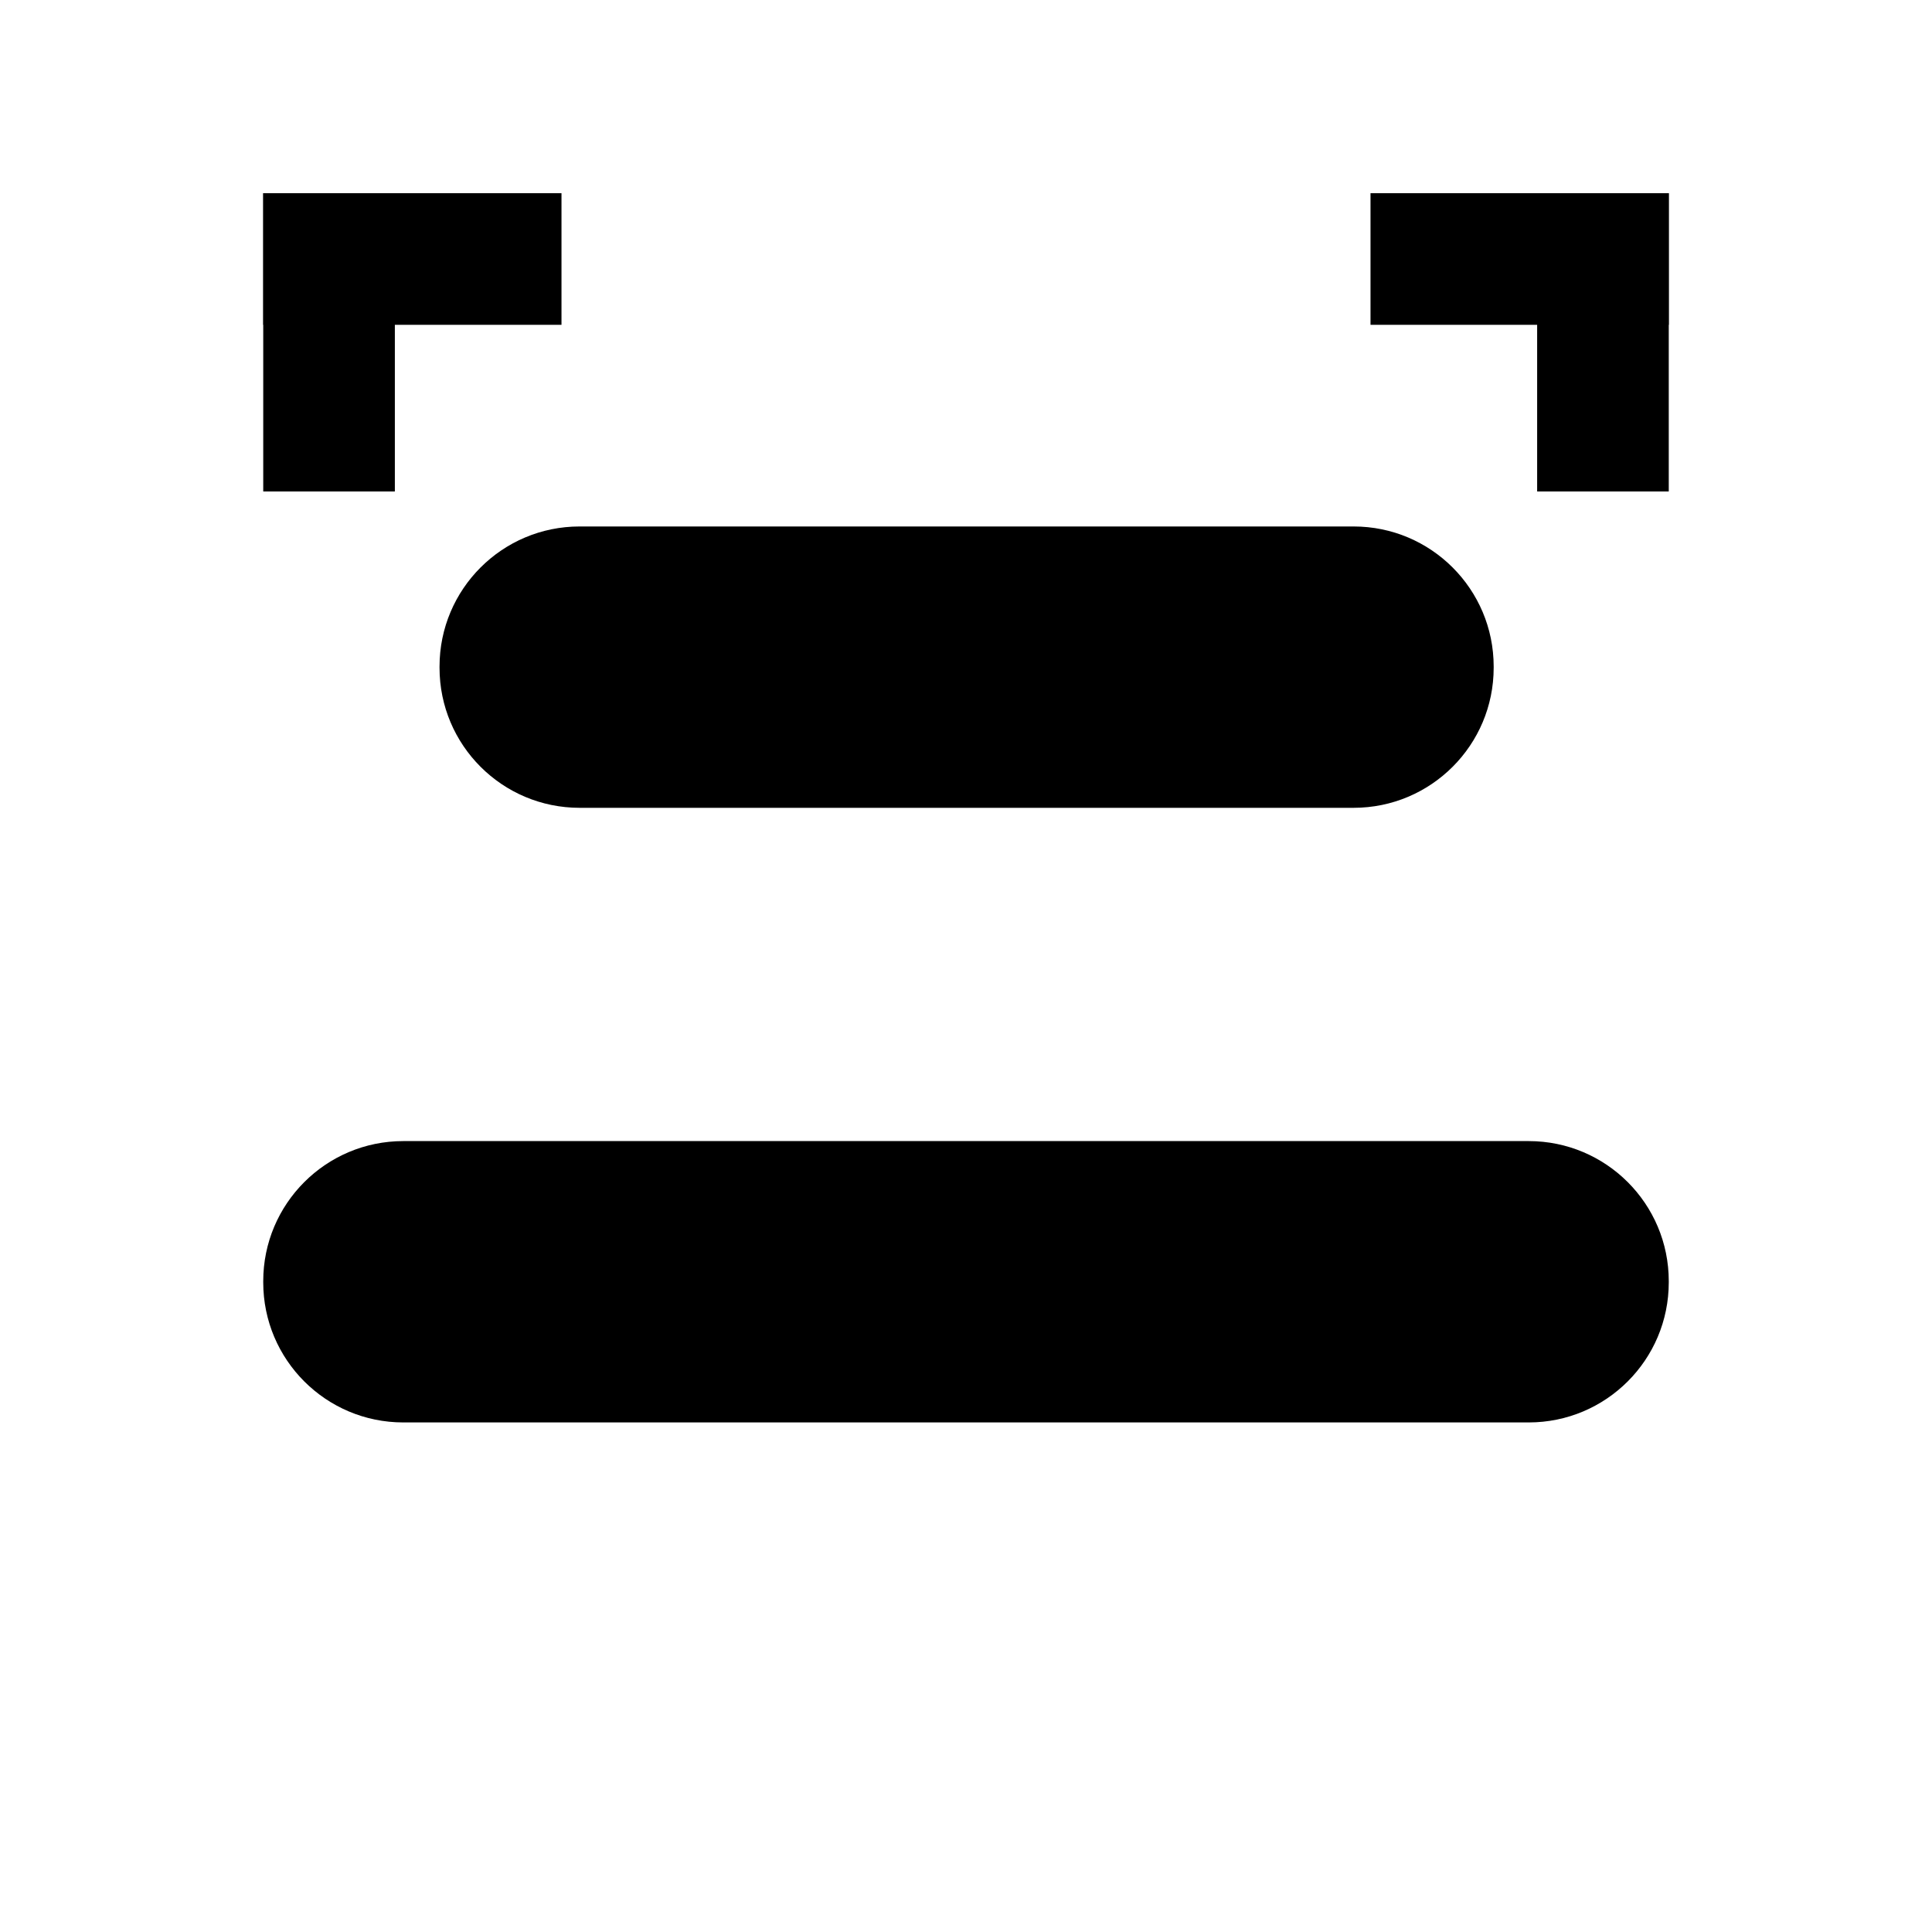
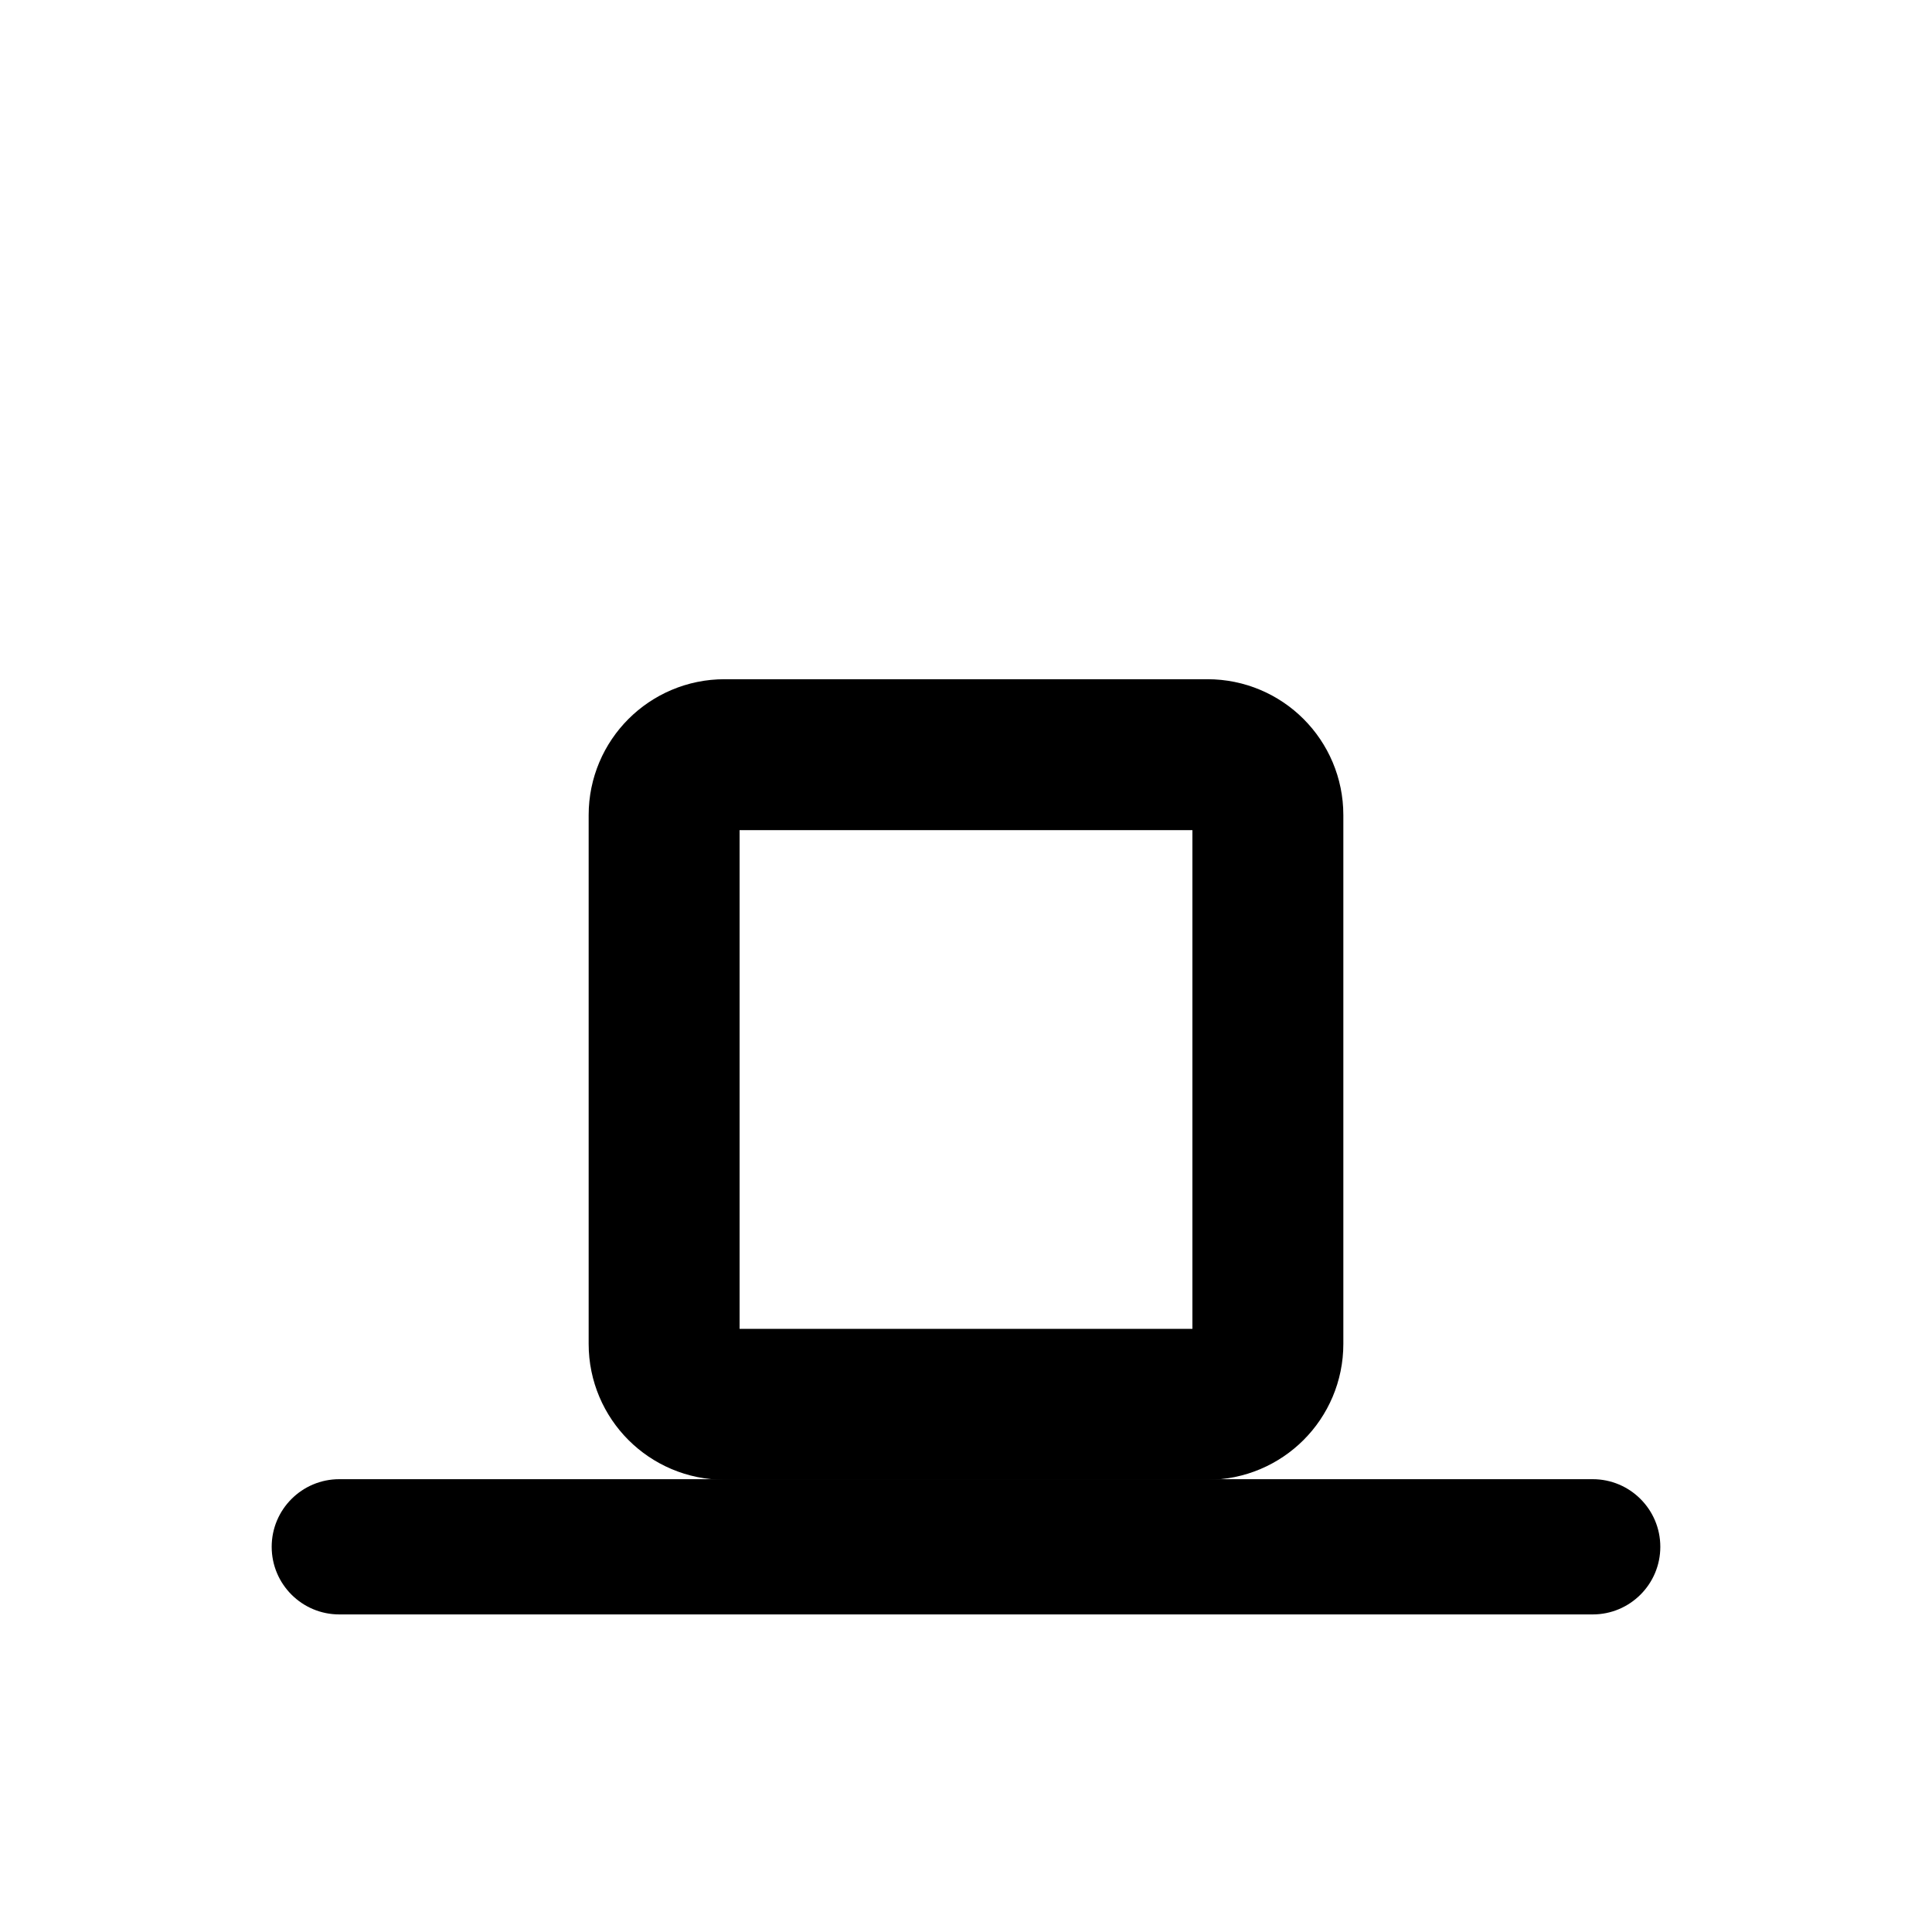
<svg xmlns="http://www.w3.org/2000/svg" width="16" height="16" viewBox="0 0 16 16">
-   <rect class="ColorScheme-Text" style="fill:currentColor" x="3.64" y="4.36" width="8.73" height="2.33" rx="1.16" />
-   <rect class="ColorScheme-Text" style="fill:currentColor" x="2.18" y="9.45" width="11.64" height="2.33" rx="1.16" />
-   <rect class="ColorScheme-Text" style="fill:currentColor" x="2.18" y="1.6" width="2.47" height="1.09" />
-   <rect class="ColorScheme-Text" style="fill:currentColor" x="2.18" y="1.6" width="1.09" height="2.47" />
-   <rect class="ColorScheme-Text" style="fill:currentColor" x="11.35" y="1.6" width="2.47" height="1.09" />
-   <rect class="ColorScheme-Text" style="fill:currentColor" x="12.73" y="1.6" width="1.09" height="2.47" />
+   <rect class="ColorScheme-Text" style="fill:currentColor" x="2.25" y="12.25" width="11.50" height="1.12" rx="0.56" />
+   <rect class="ColorScheme-Text" style="fill:none;stroke:currentColor;stroke-width:1.25" x="5.50" y="6.25" width="5.00" height="5.38" rx="0.50" />
</svg>
